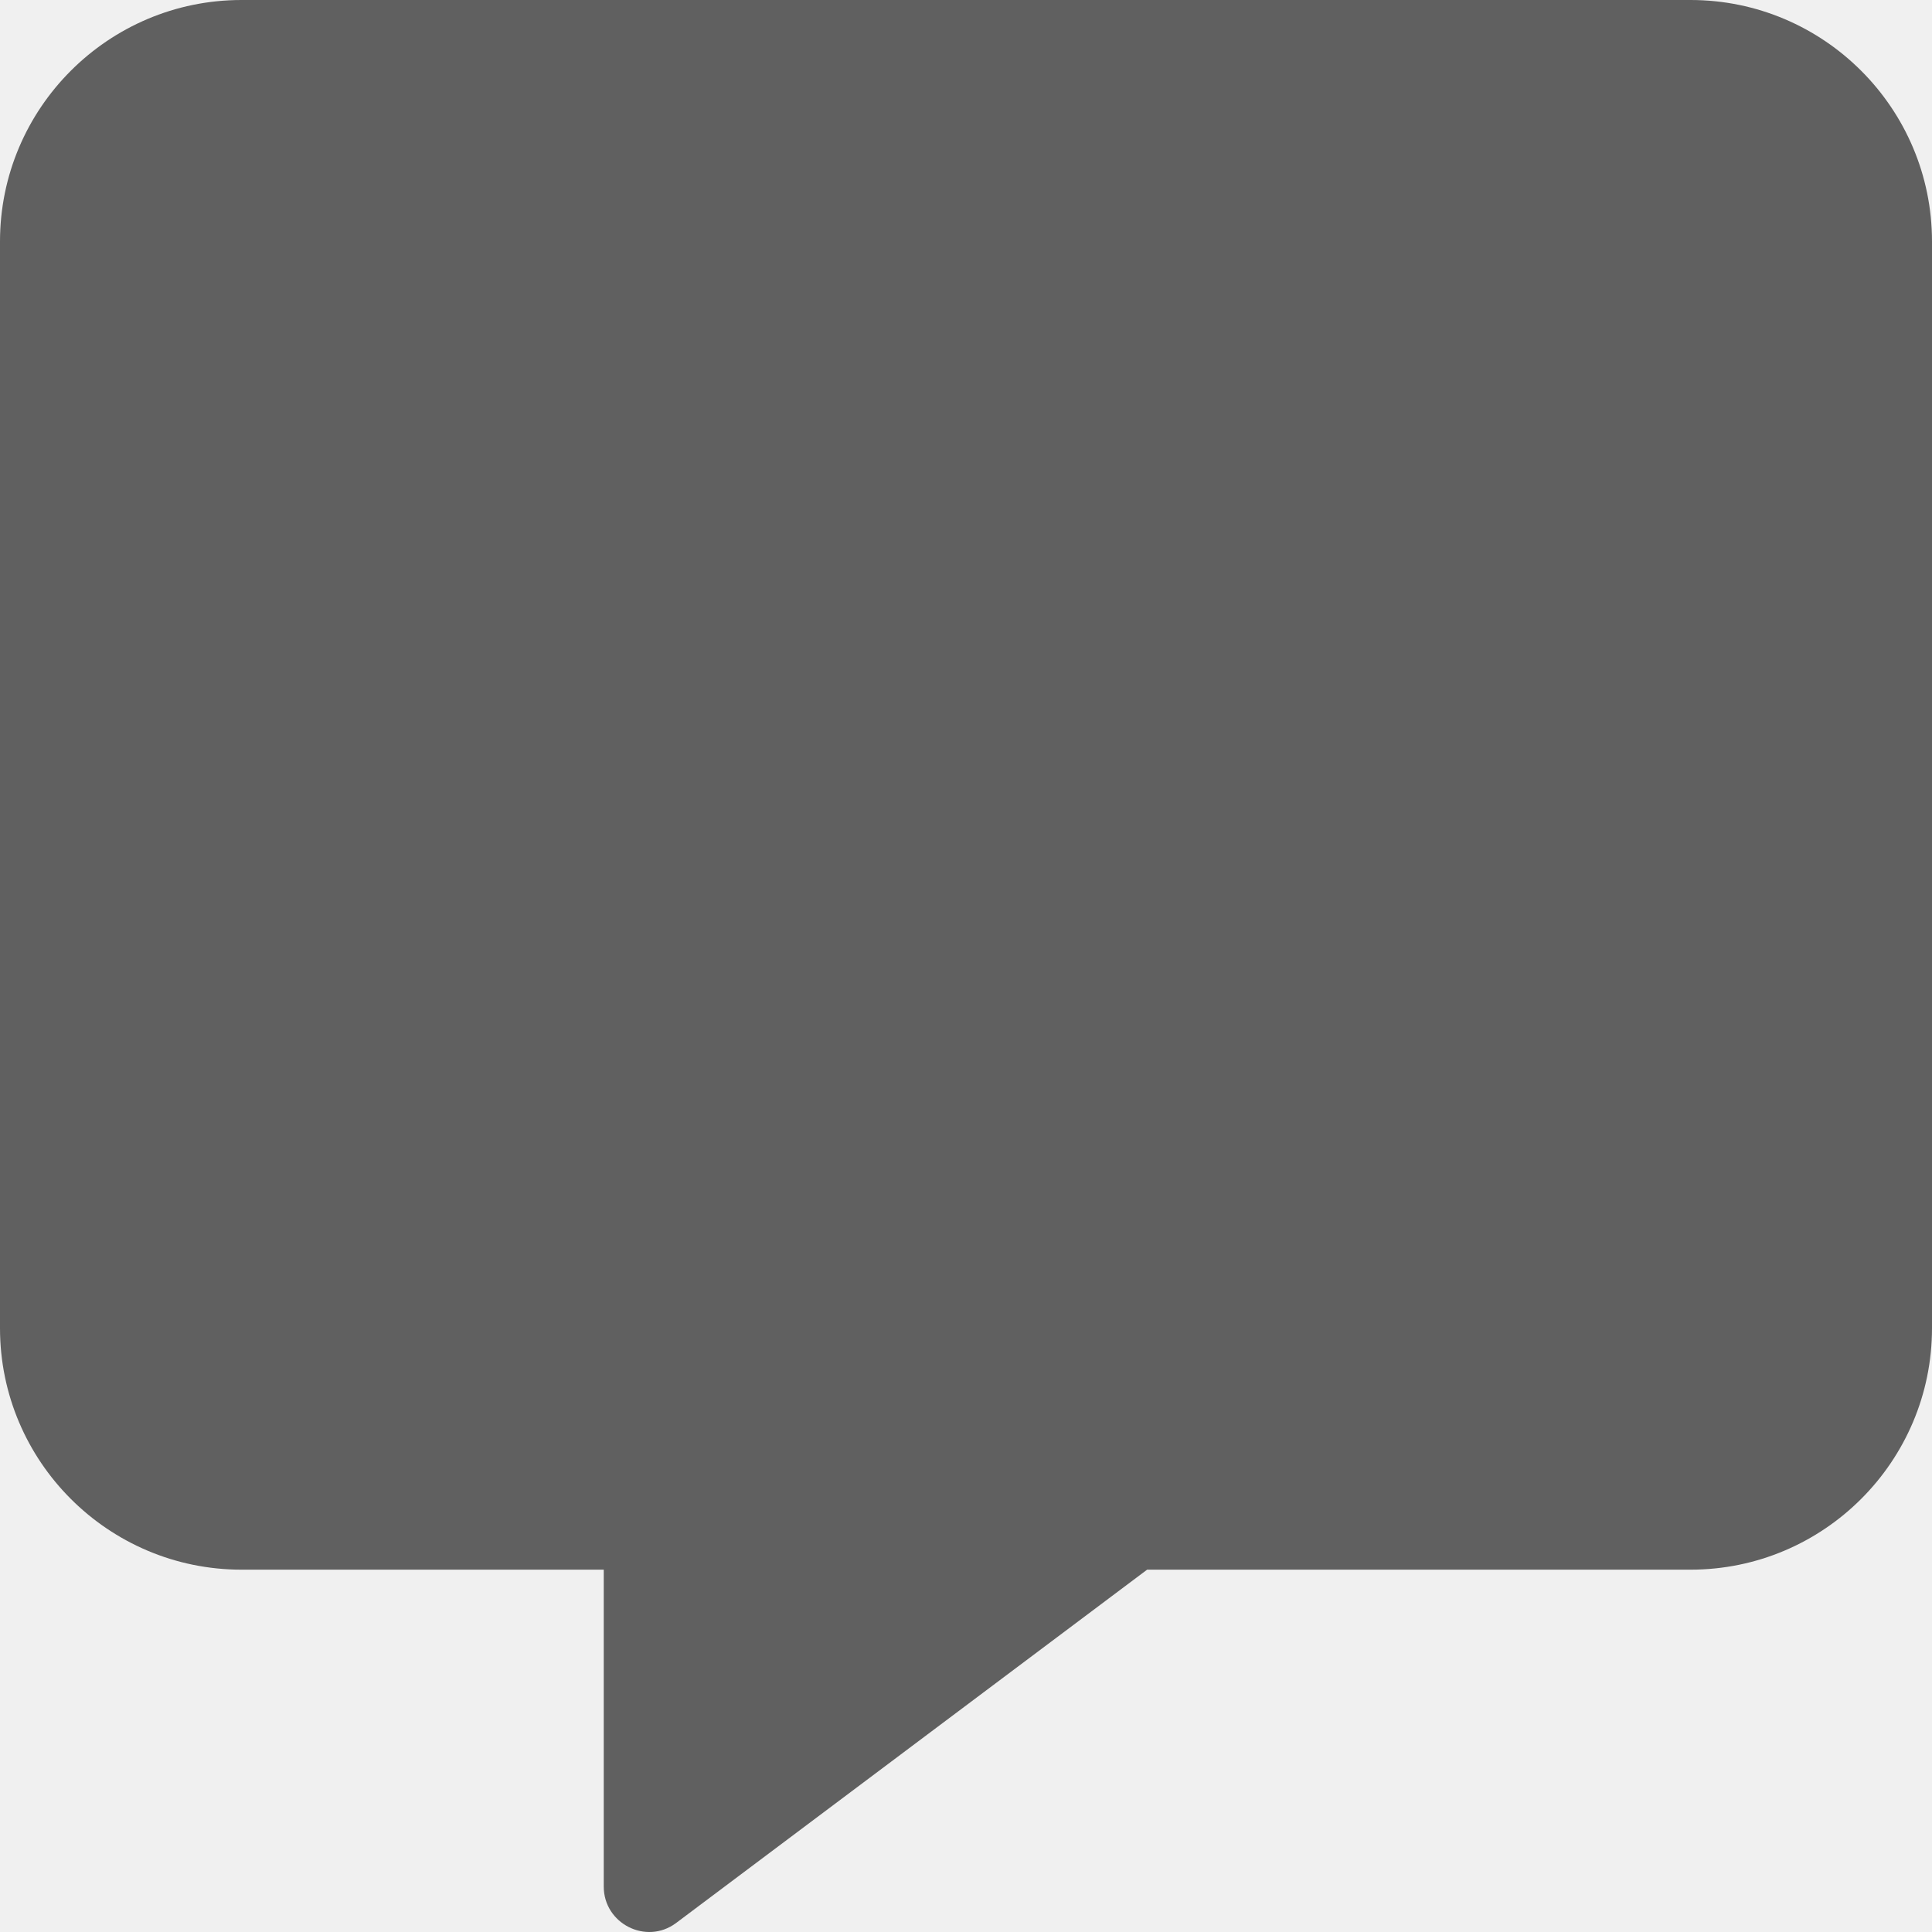
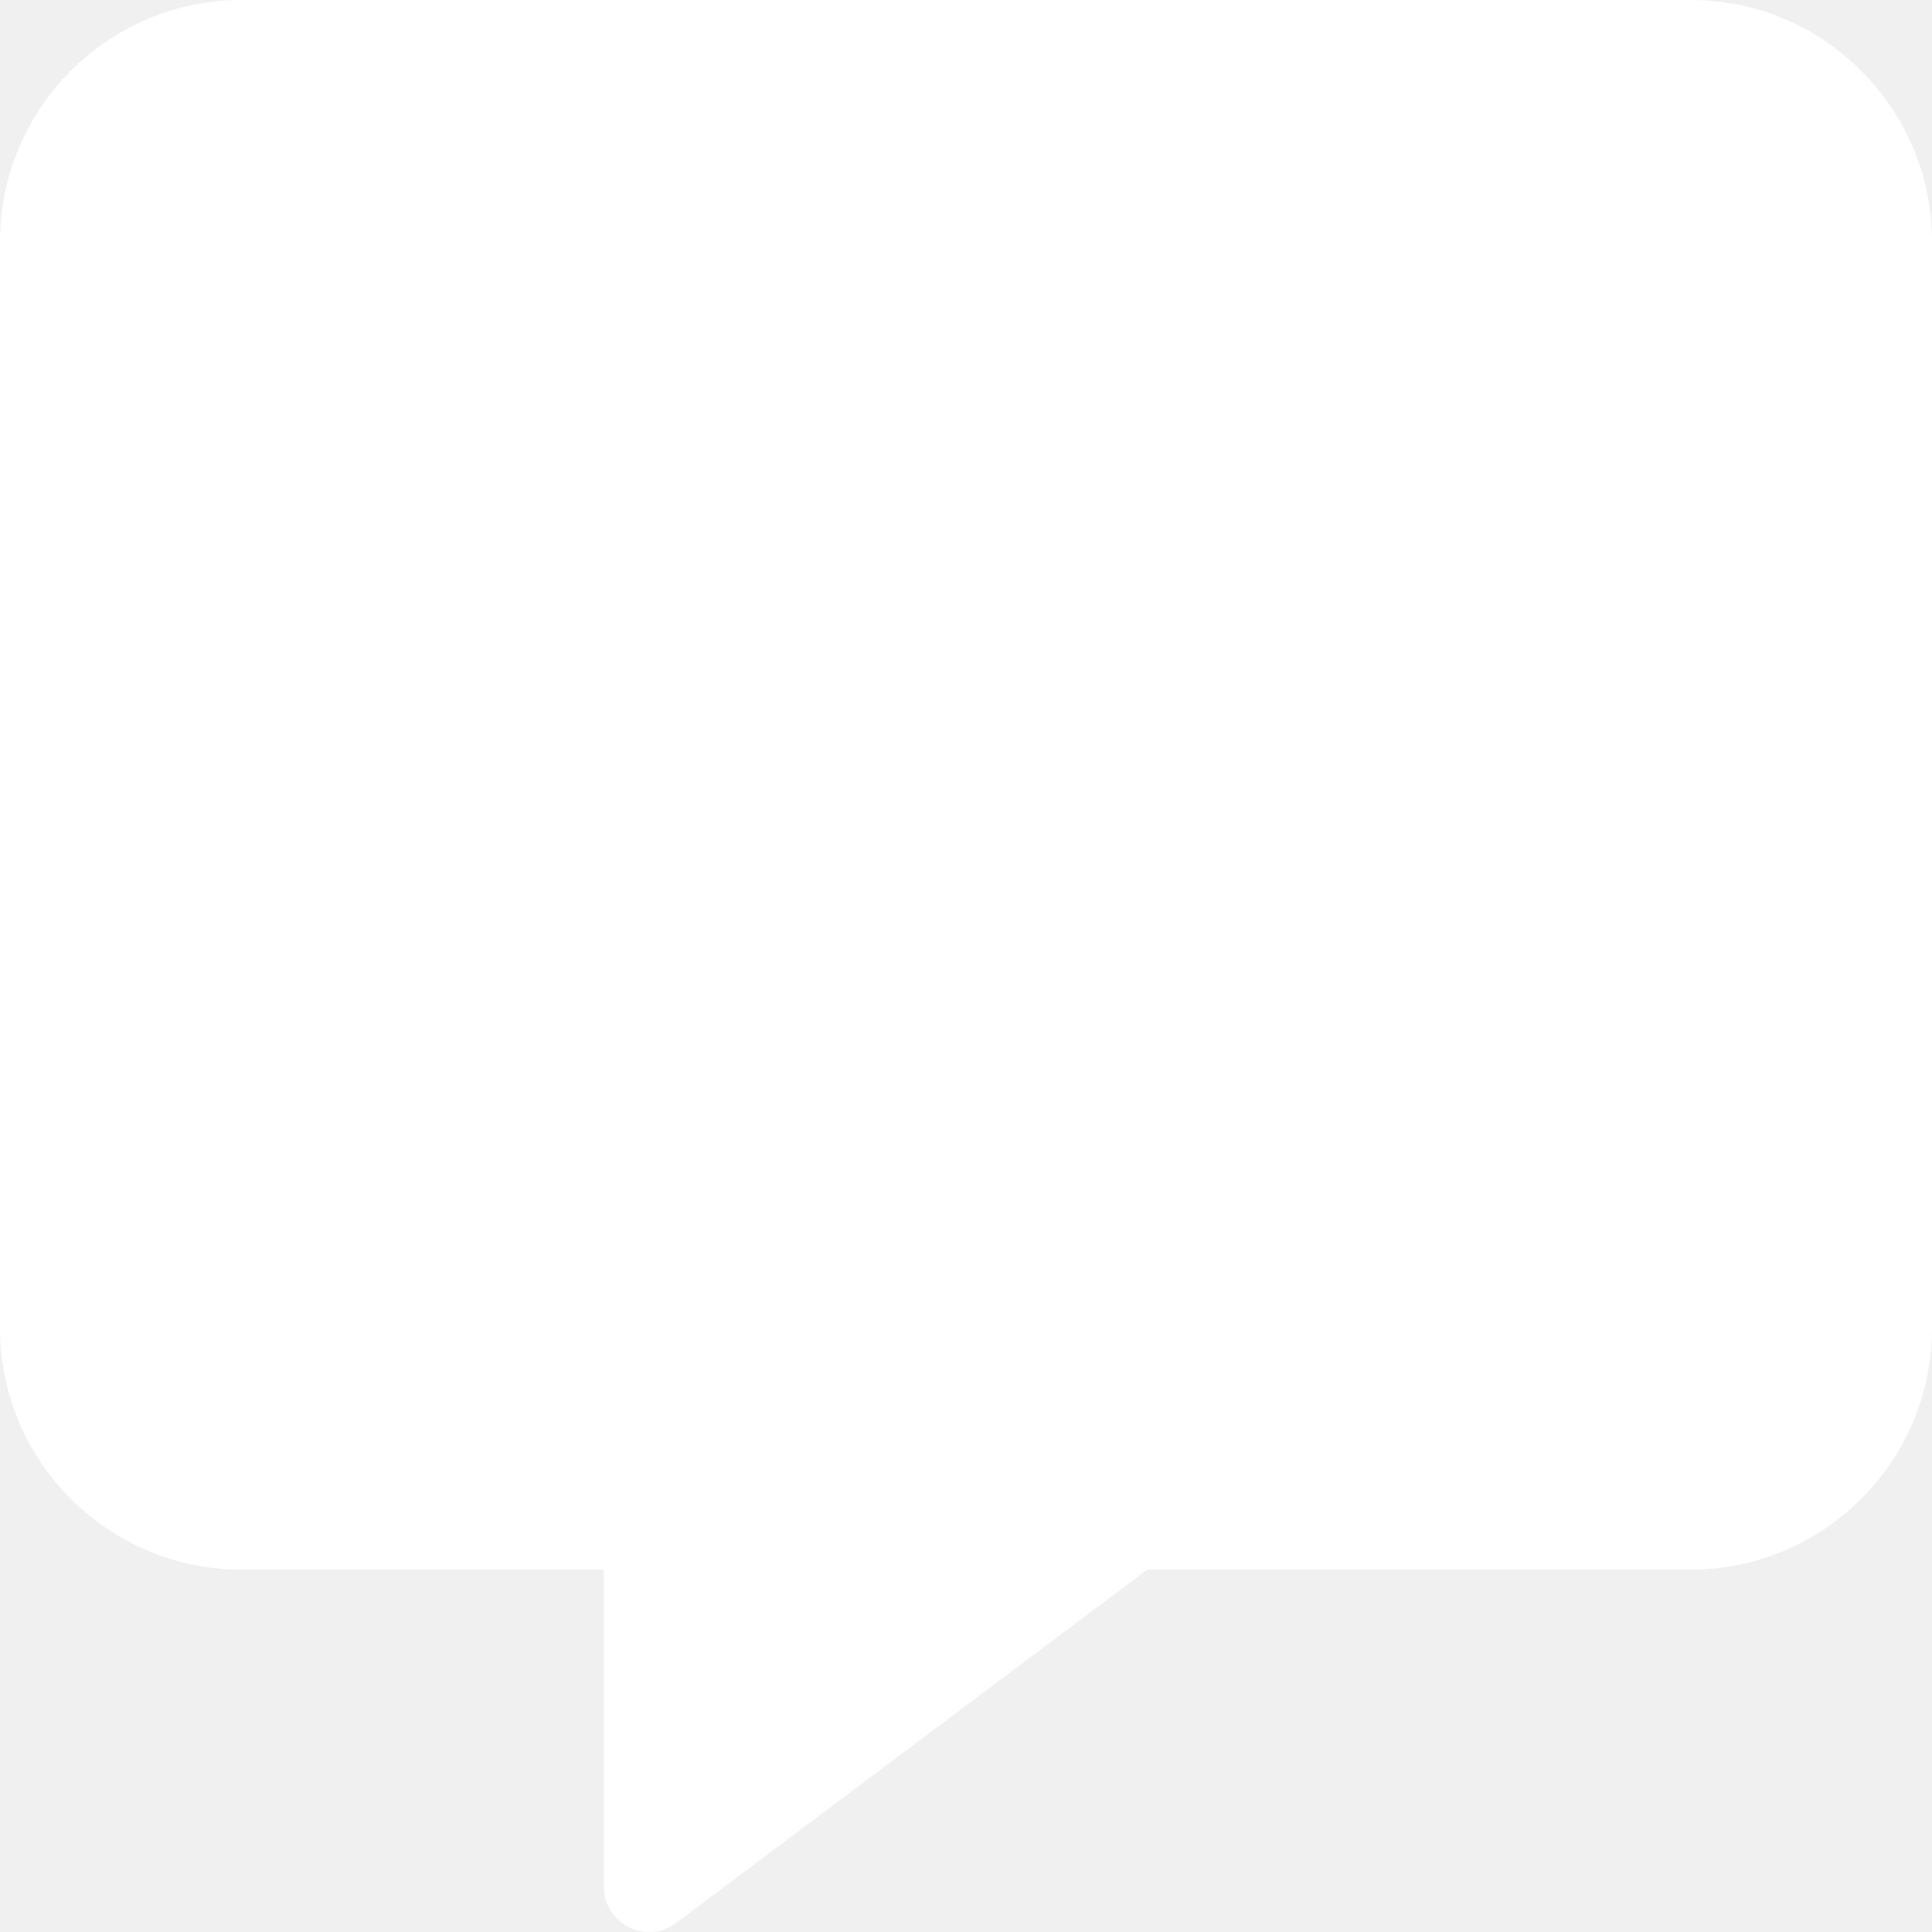
- <svg xmlns="http://www.w3.org/2000/svg" width="24" height="24" viewBox="0 0 24 24" fill="none">
-   <path d="M21 0H3C1.345 0 0 1.345 0 3V16.499C0 18.154 1.345 19.499 3 19.499H7.5V23.436C7.5 23.895 8.025 24.163 8.395 23.891L14.25 19.499H21C22.655 19.499 24 18.154 24 16.499V3C24 1.345 22.655 0 21 0Z" fill="#606060" />
+ <svg xmlns="http://www.w3.org/2000/svg" width="18" height="18" viewBox="0 0 18 18" fill="none">
+   <path d="M15.75 0H2.25C1.009 0 0 1.009 0 2.25V12.374C0 13.615 1.009 14.624 2.25 14.624H5.625V17.577C5.625 17.922 6.019 18.122 6.296 17.918L10.688 14.624H15.75C16.991 14.624 18 13.615 18 12.374V2.25C18 1.009 16.991 0 15.75 0Z" fill="white" />
</svg>
